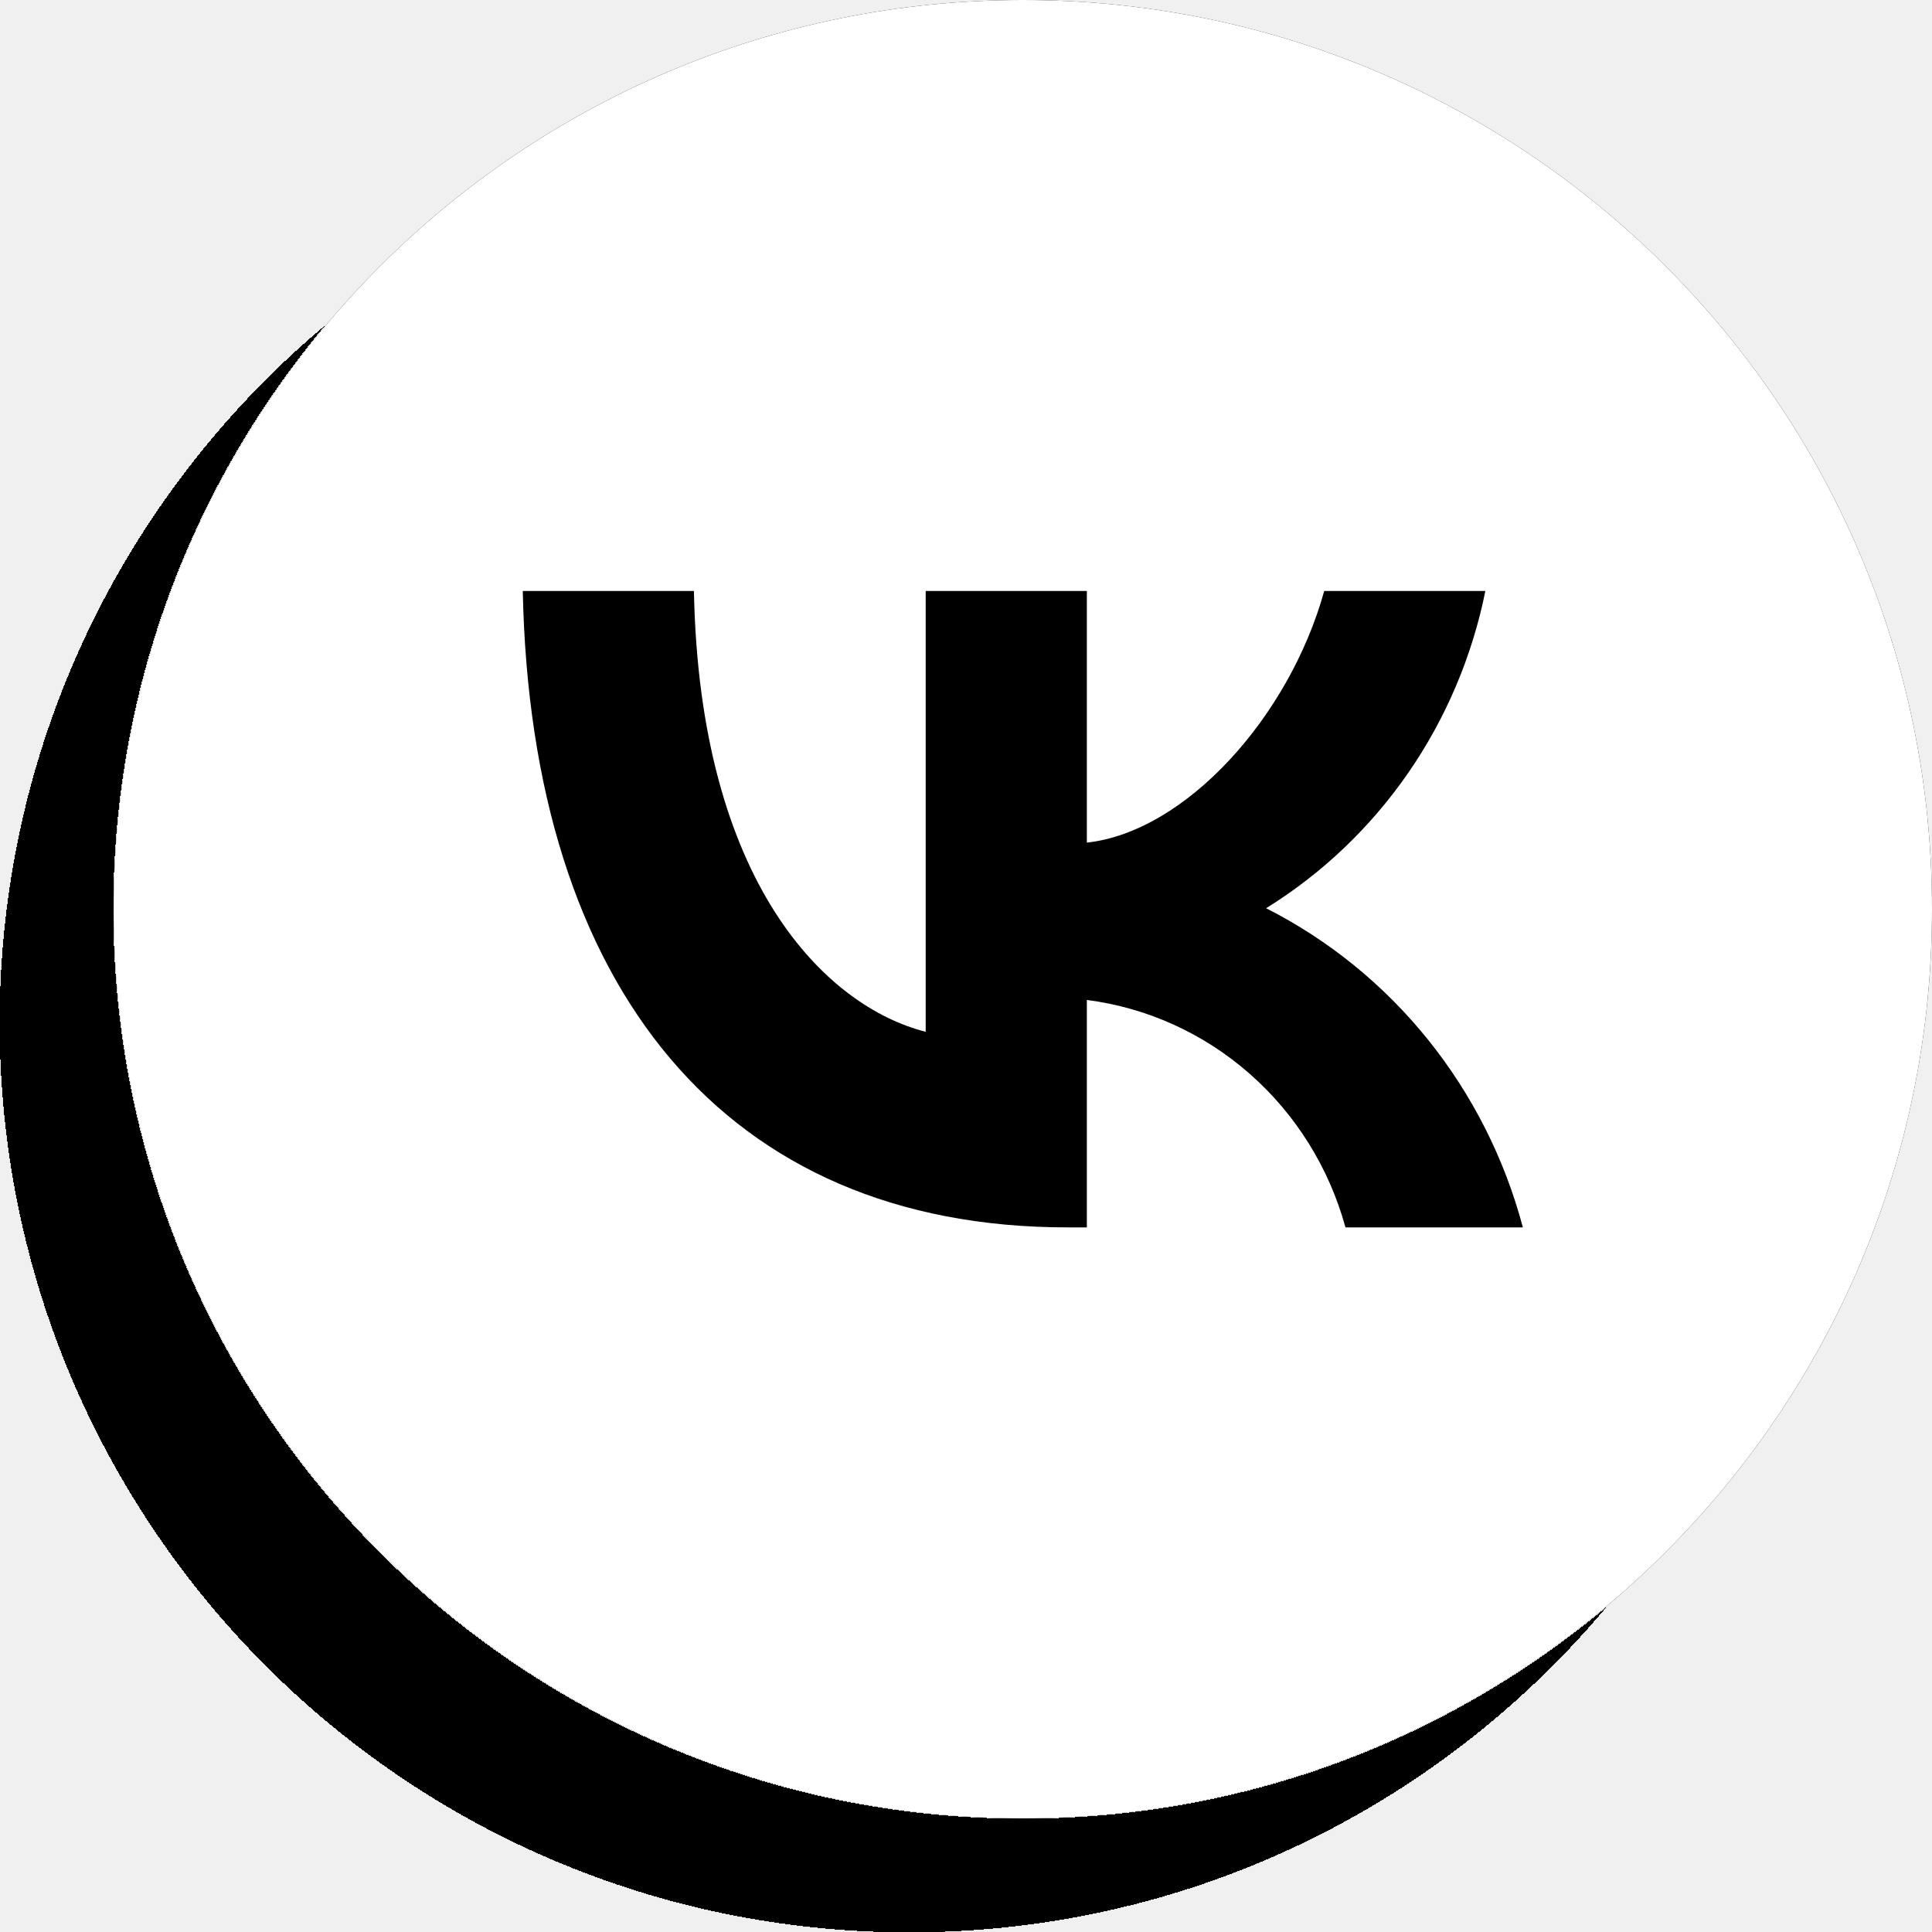
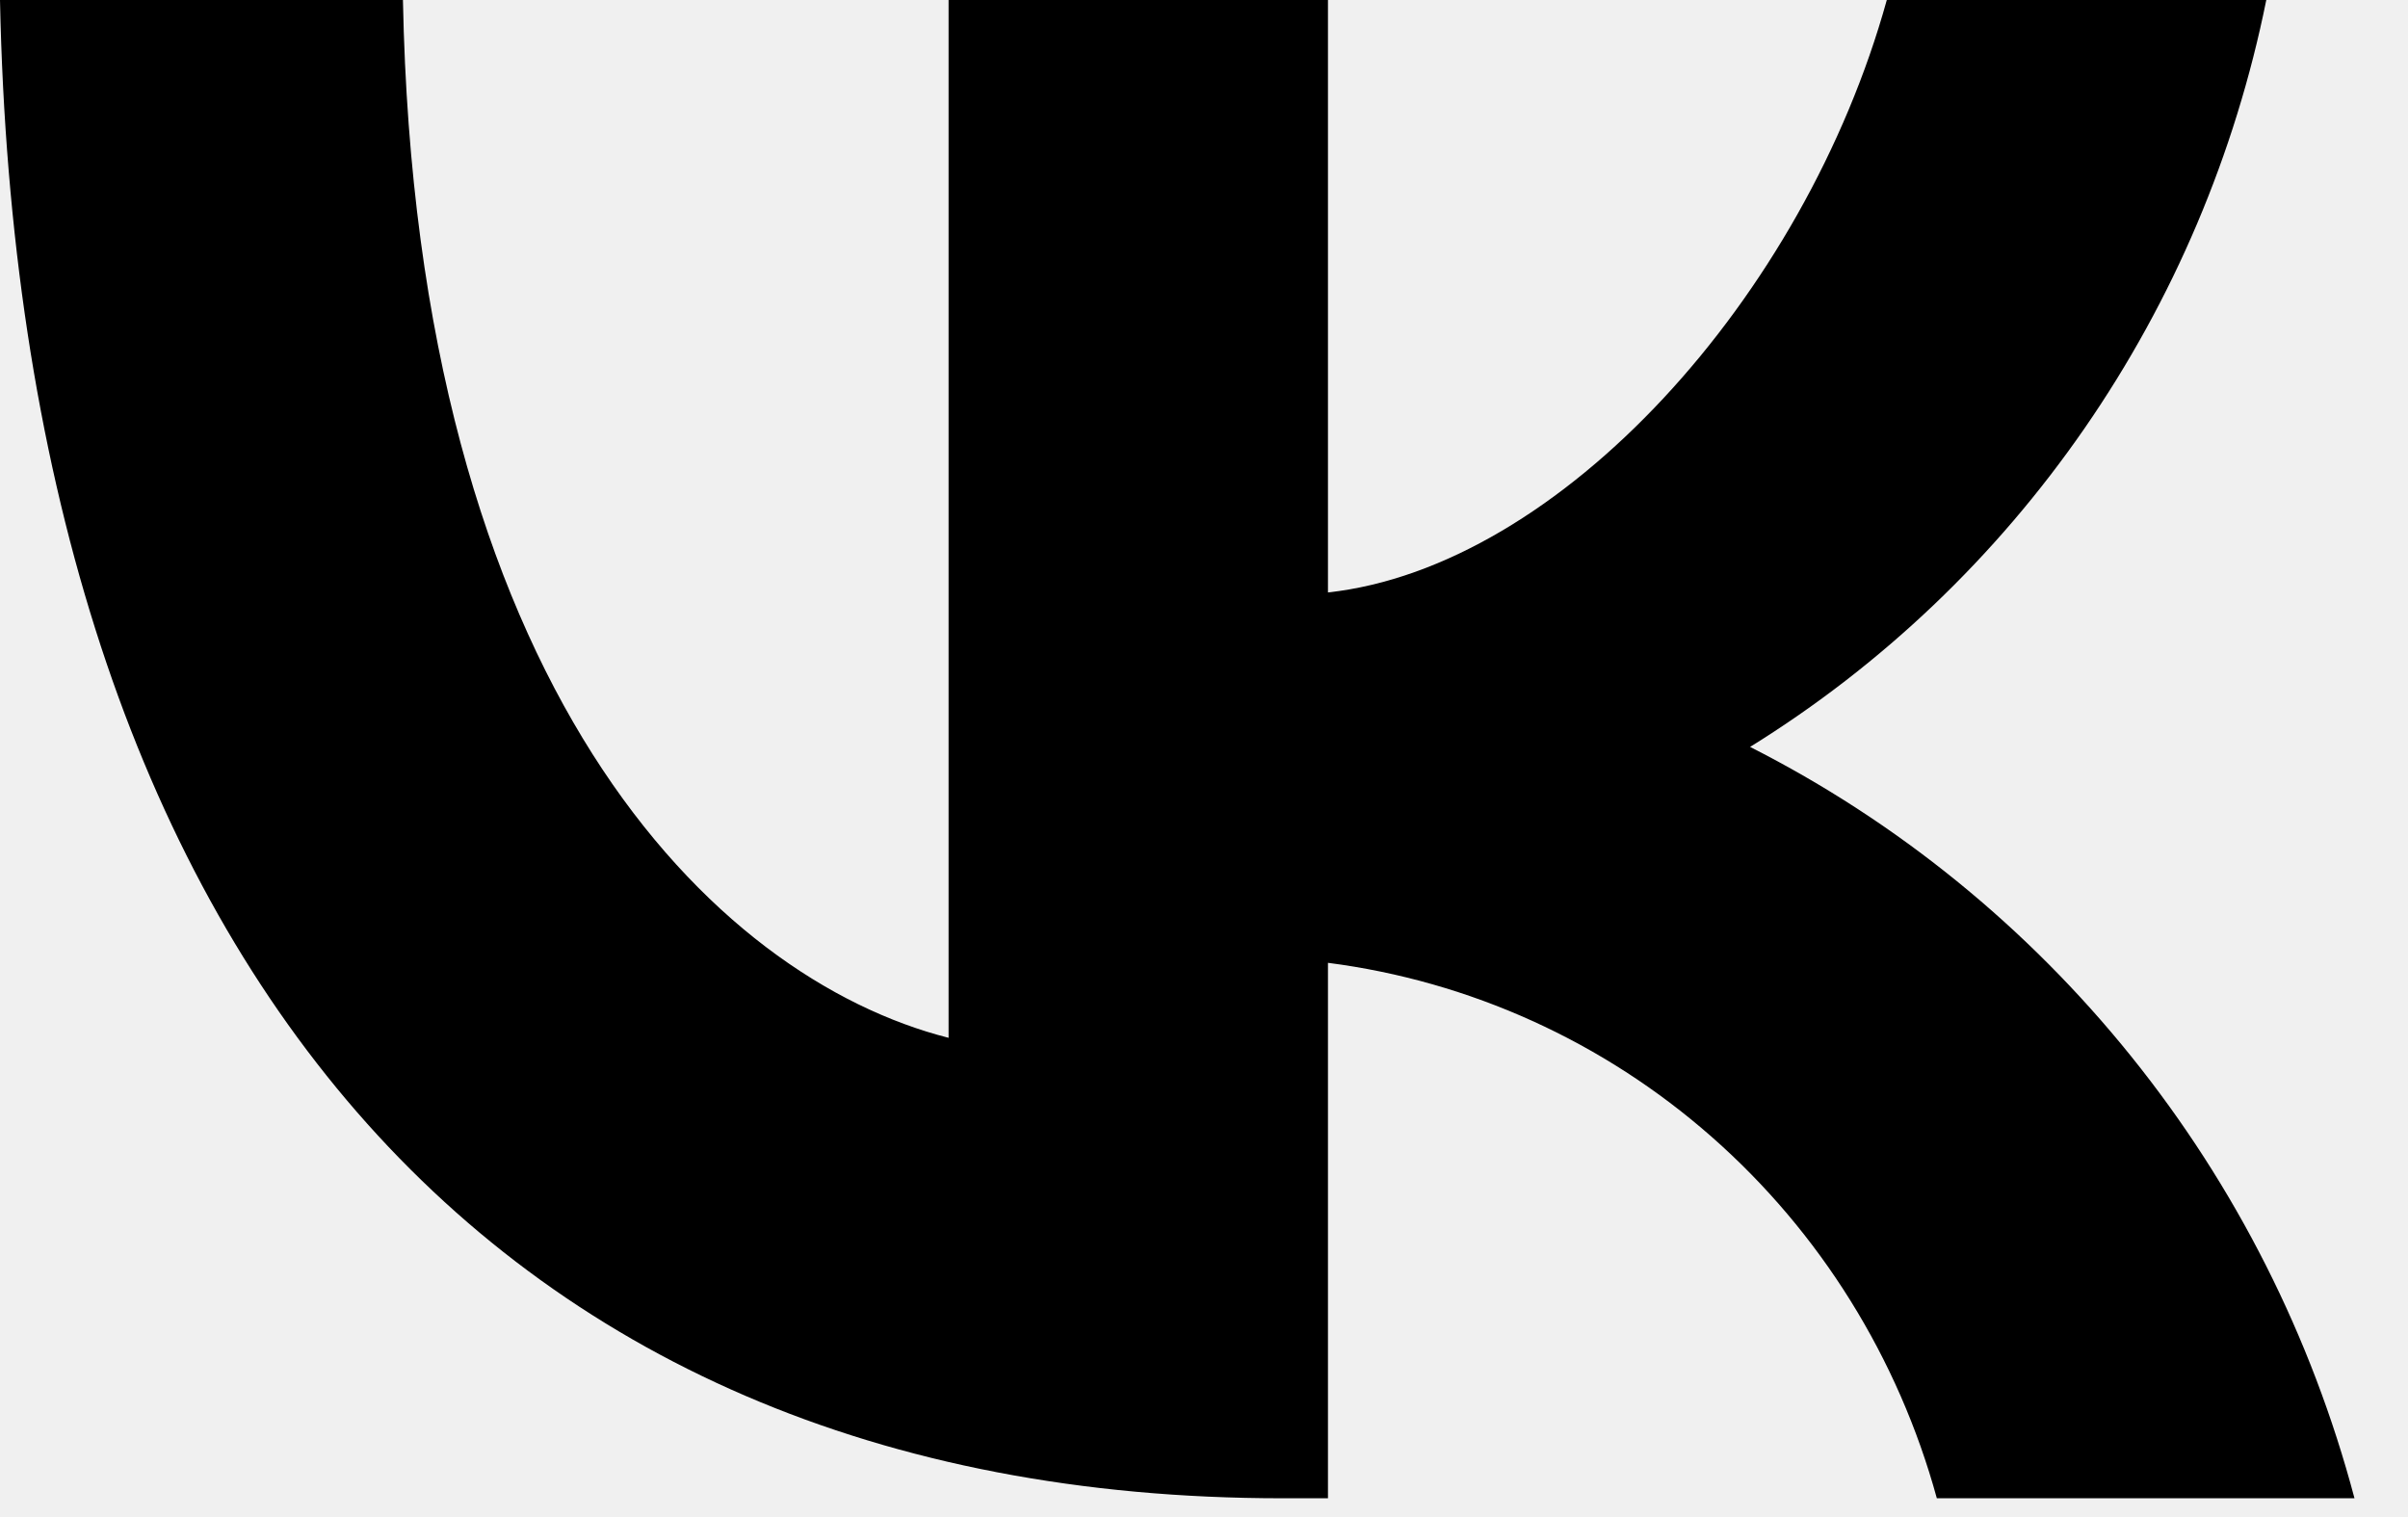
- <svg xmlns="http://www.w3.org/2000/svg" width="51" height="51" viewBox="0 0 51 51" fill="none">
-   <g id="socials" filter="url(#filter0_d_1_3624)">
-     <g id="Rectangle 1">
-       <rect x="3" width="48" height="48" rx="24" fill="black" />
-       <rect x="3" width="48" height="48" rx="24" fill="white" />
-     </g>
-     <path id="Vector" d="M28.179 32.4C19.159 32.4 14.014 26.094 13.8 15.6H18.318C18.466 23.302 21.797 26.565 24.436 27.237V15.6H28.69V22.243C31.295 21.957 34.033 18.93 34.956 15.6H39.21C38.862 17.327 38.169 18.962 37.173 20.403C36.177 21.844 34.9 23.06 33.422 23.975C35.072 24.811 36.529 25.994 37.697 27.446C38.865 28.898 39.718 30.587 40.2 32.4H35.517C35.085 30.825 34.206 29.416 32.992 28.348C31.777 27.279 30.281 26.601 28.69 26.396V32.4H28.179Z" fill="black" />
-   </g>
-   <defs>
-     <filter id="filter0_d_1_3624" x="0" y="0" width="51" height="51" filterUnits="userSpaceOnUse" color-interpolation-filters="sRGB">
-       <feFlood flood-opacity="0" result="BackgroundImageFix" />
-       <feColorMatrix in="SourceAlpha" type="matrix" values="0 0 0 0 0 0 0 0 0 0 0 0 0 0 0 0 0 0 127 0" result="hardAlpha" />
-       <feOffset dx="-3" dy="3" />
-       <feComposite in2="hardAlpha" operator="out" />
-       <feColorMatrix type="matrix" values="0 0 0 0 0 0 0 0 0 0 0 0 0 0 0 0 0 0 1 0" />
-       <feBlend mode="normal" in2="BackgroundImageFix" result="effect1_dropShadow_1_3624" />
-       <feBlend mode="normal" in="SourceGraphic" in2="effect1_dropShadow_1_3624" result="shape" />
-     </filter>
-   </defs>
+ <svg xmlns="http://www.w3.org/2000/svg" width="27" height="17" viewBox="0 0 27 17" fill="none">
+   <path d="M14.379 16.8C5.359 16.8 0.214 10.494 0 0H4.518C4.667 7.702 7.997 10.965 10.636 11.637V0H14.89V6.643C17.496 6.357 20.233 3.33 21.156 0H25.411C25.063 1.727 24.369 3.362 23.373 4.803C22.377 6.244 21.101 7.46 19.623 8.375C21.272 9.211 22.729 10.394 23.897 11.846C25.066 13.298 25.919 14.987 26.4 16.8H21.717C21.285 15.225 20.407 13.815 19.192 12.747C17.978 11.679 16.481 11.001 14.89 10.796V16.8H14.379V16.8Z" fill="black" />
</svg>
